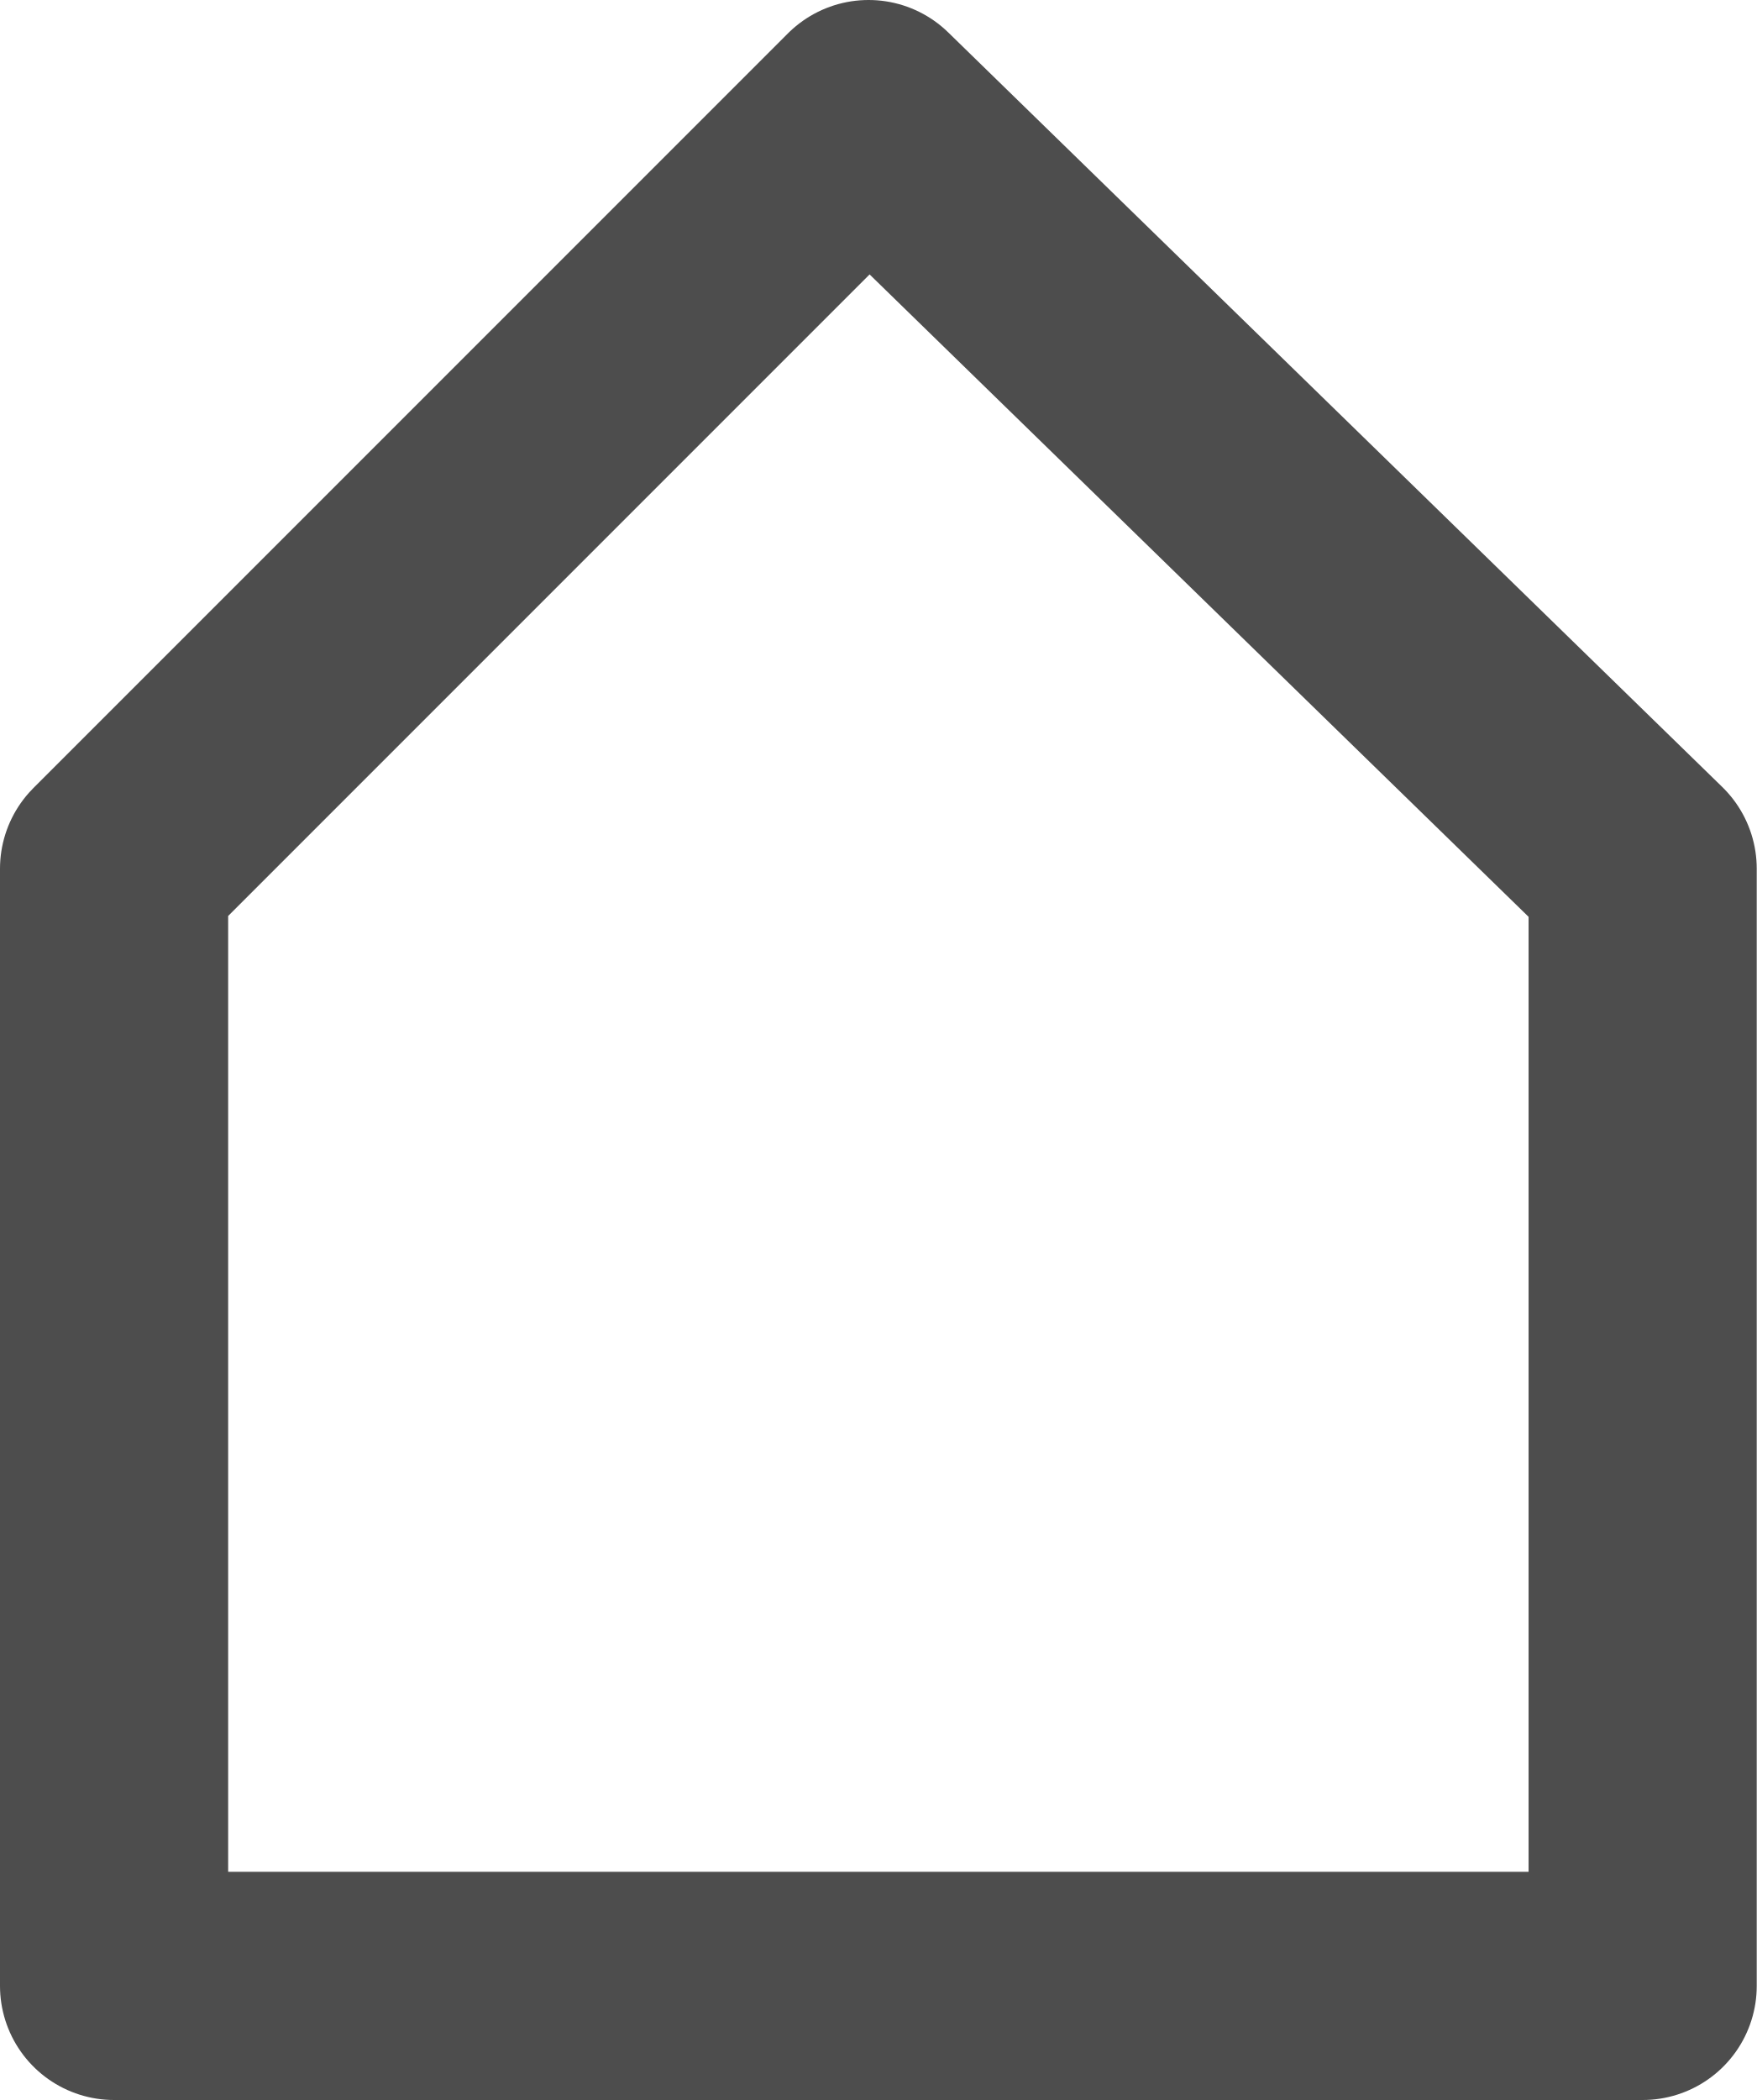
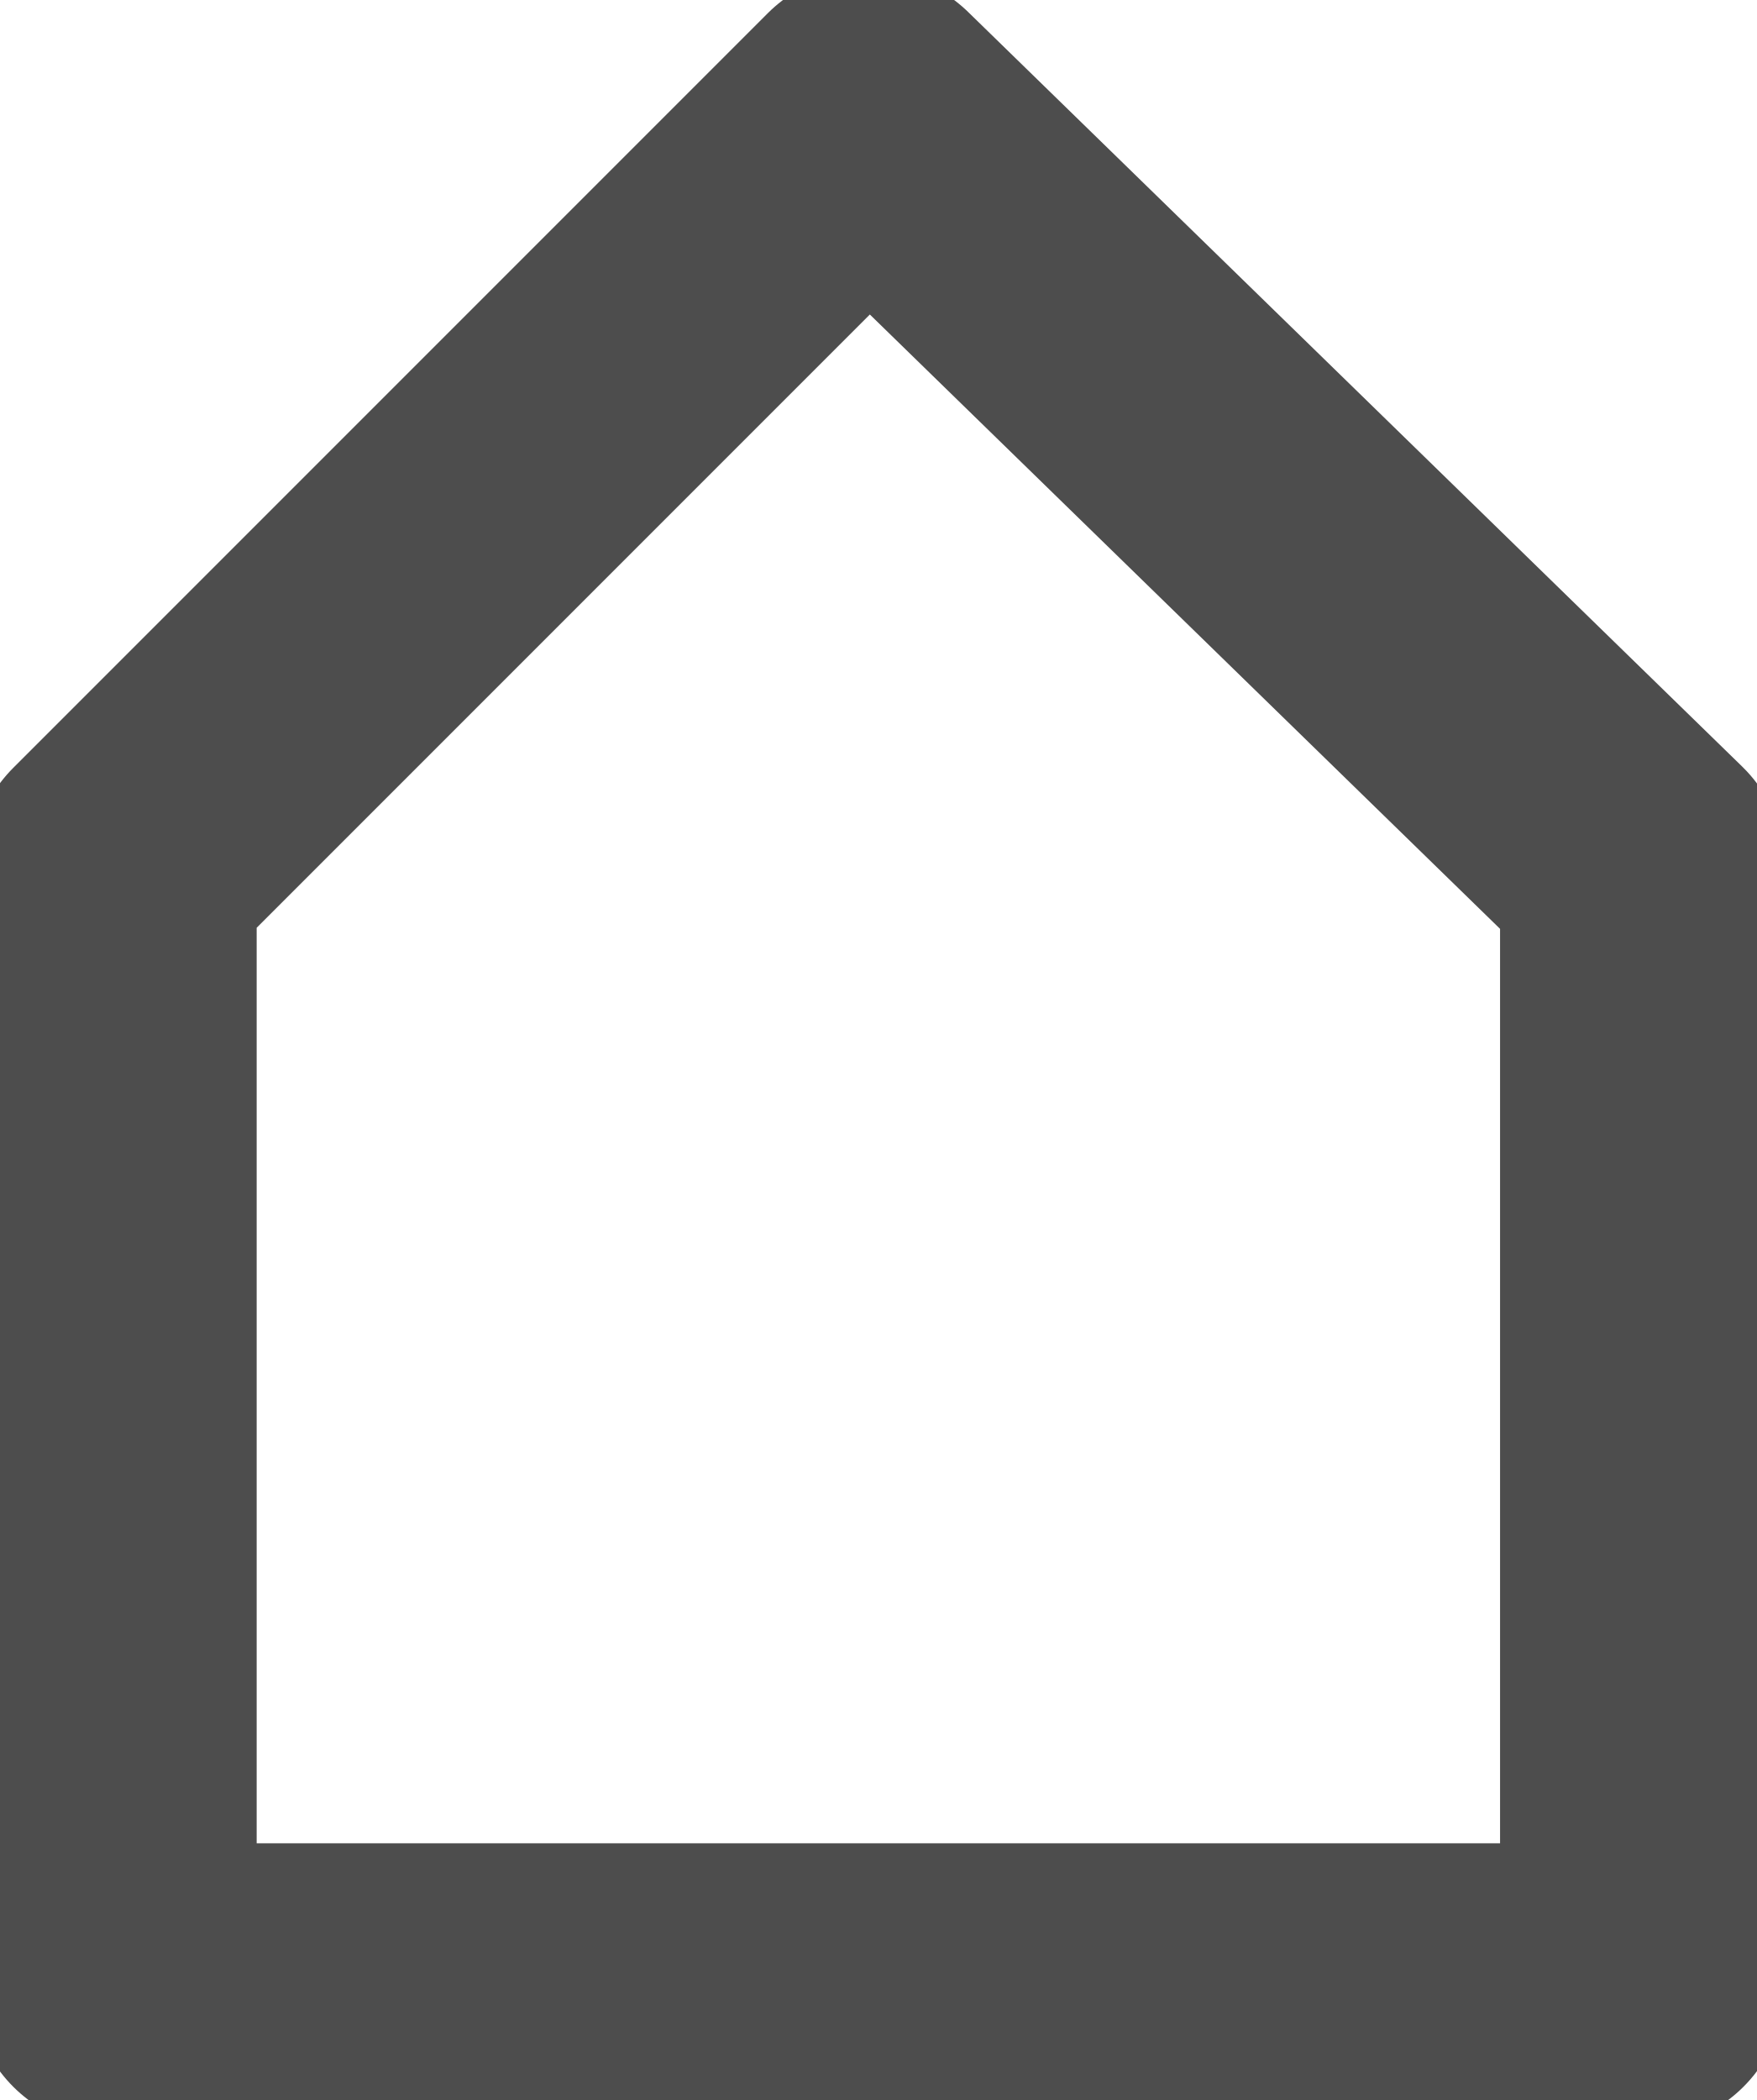
<svg xmlns="http://www.w3.org/2000/svg" width="92.397mm" height="110.434mm" viewBox="0 0 92.397 110.434" version="1.1" id="svg1">
  <defs id="defs1" />
  <g id="layer1" transform="translate(-50.69001,-58.93607)">
-     <path style="fill:none;stroke:#4d4d4d;stroke-width:12;stroke-linecap:round;stroke-linejoin:round;stroke-dasharray:none;stroke-opacity:1" d="m 137.087,104.619 v 58.751 H 56.69 V 104.619 L 96.373,64.936 Z" id="path4" />
+     <path style="fill:none;stroke:#4d4d4d;stroke-width:15;stroke-linecap:round;stroke-linejoin:round;stroke-dasharray:none;stroke-opacity:1" d="m 137.087,104.619 v 58.751 H 56.69 V 104.619 L 96.373,64.936 Z" id="path4" />
  </g>
</svg>
